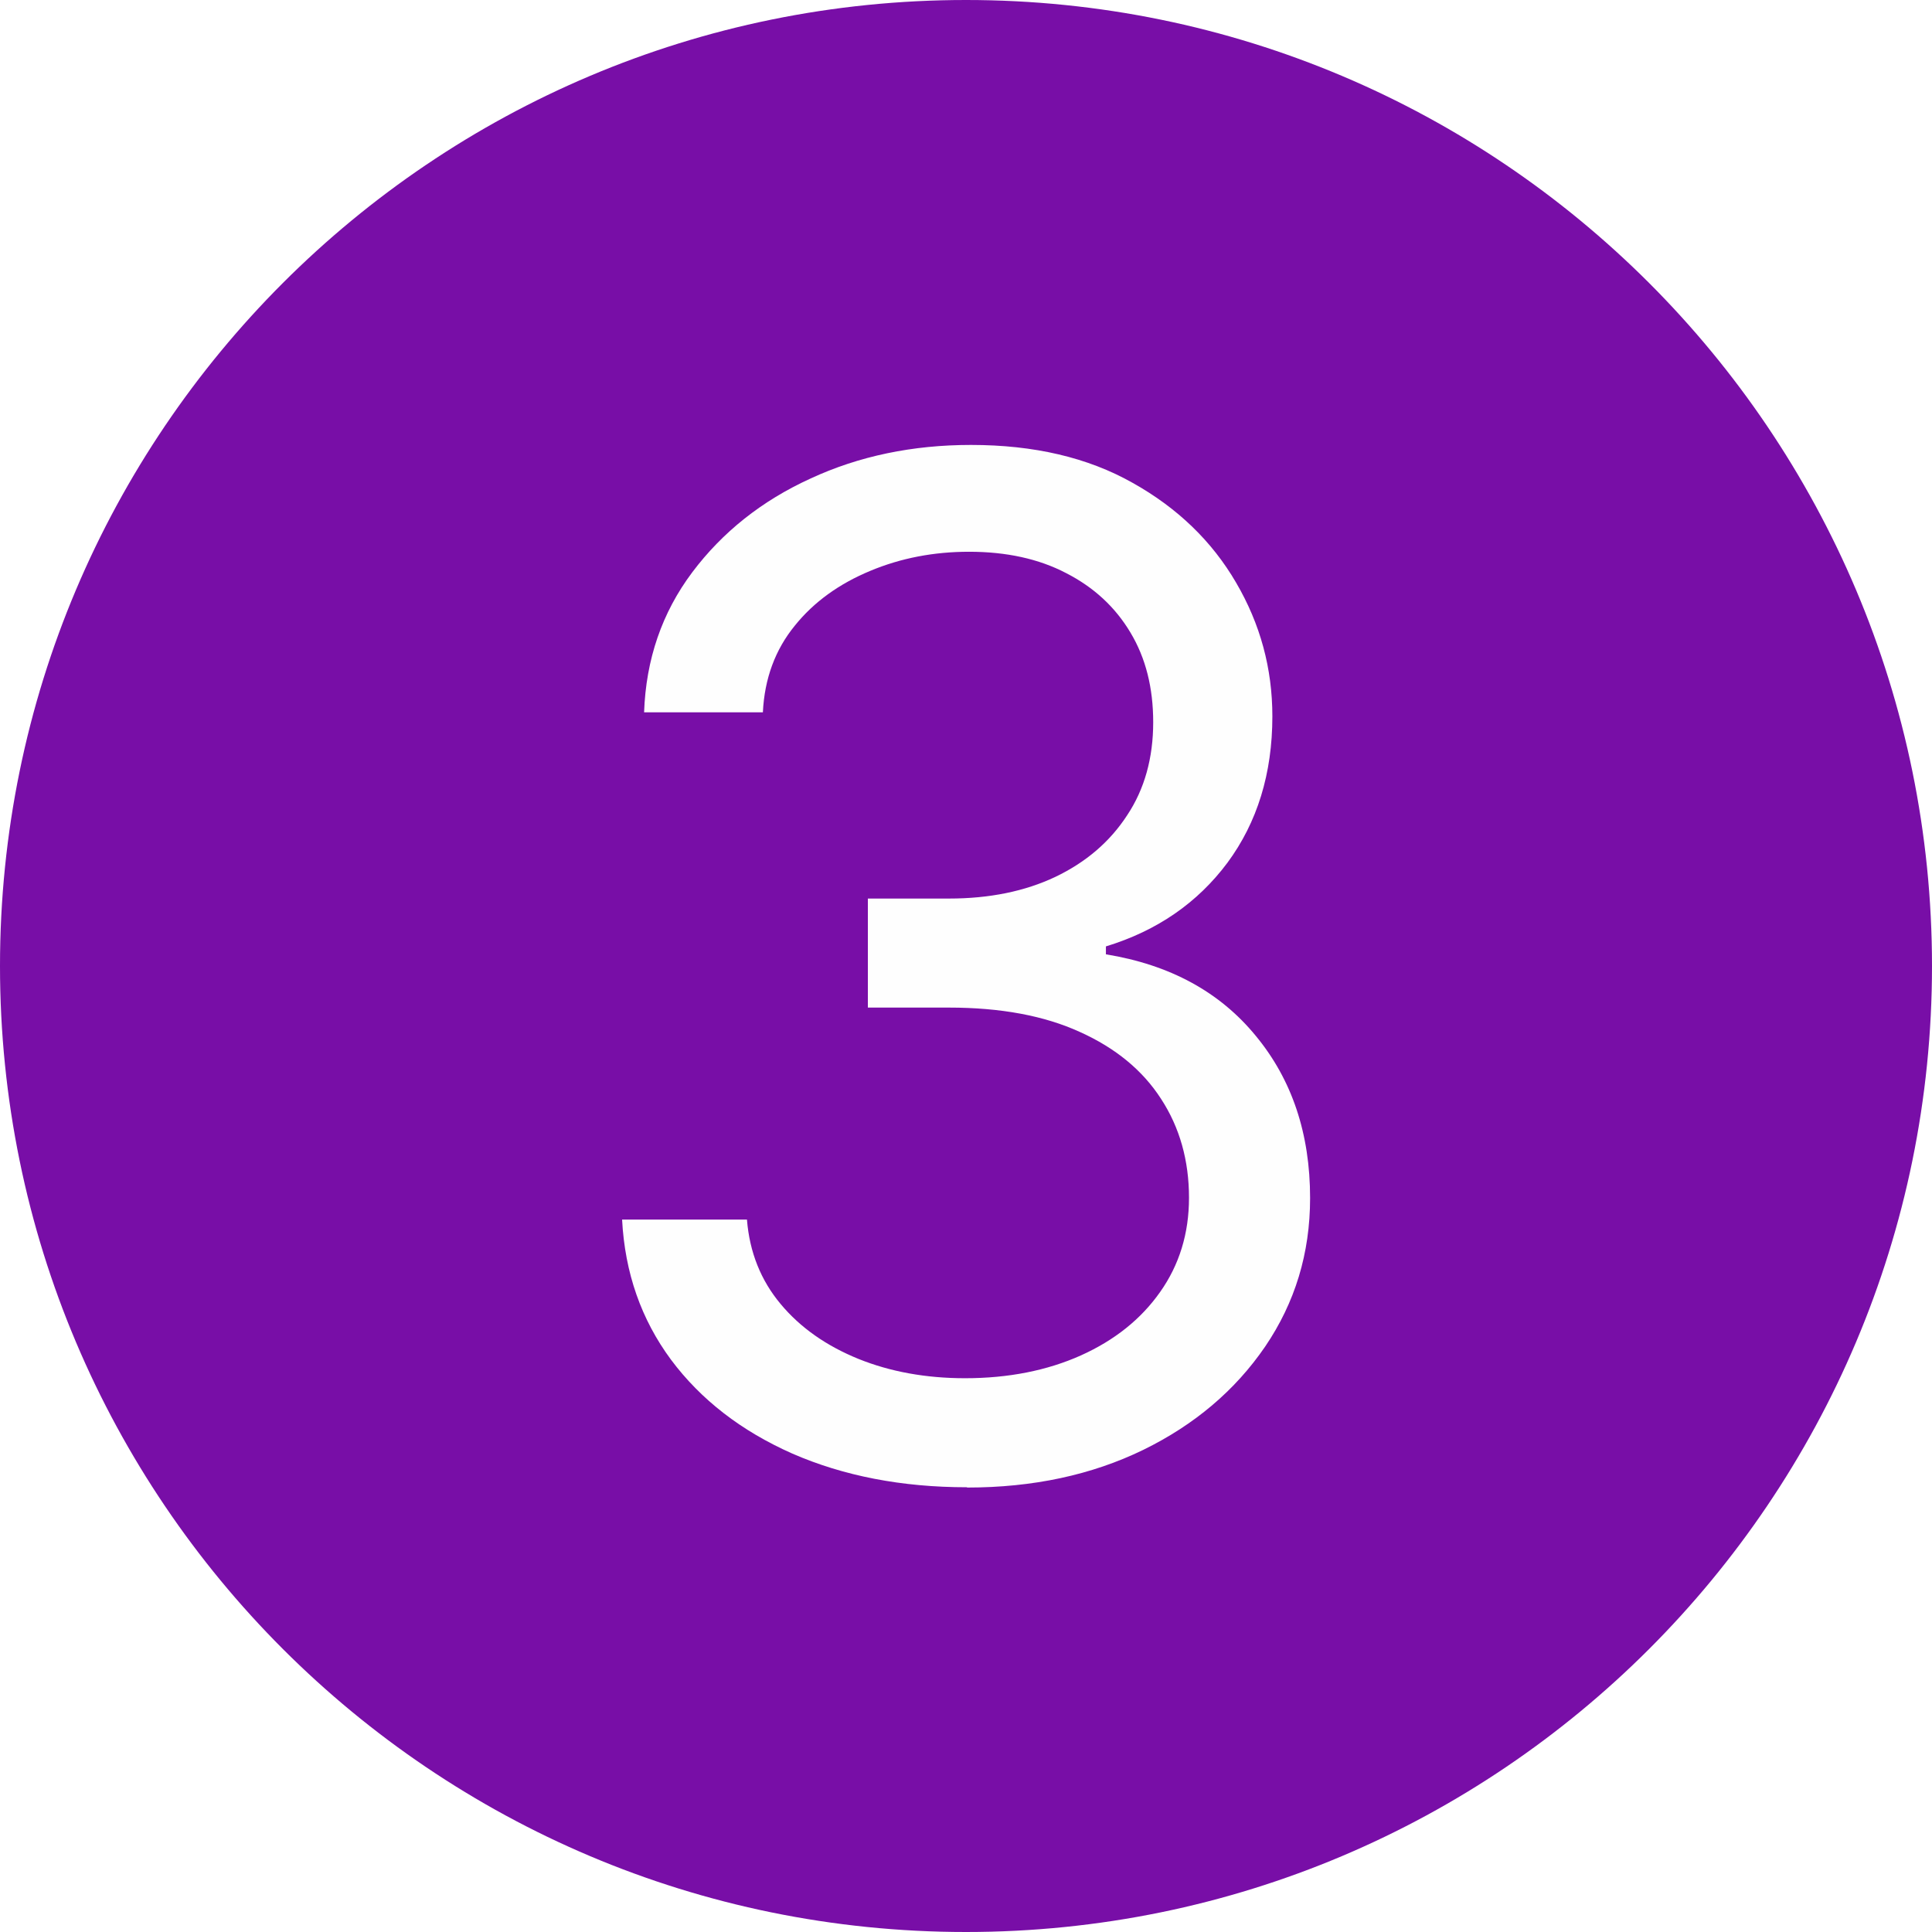
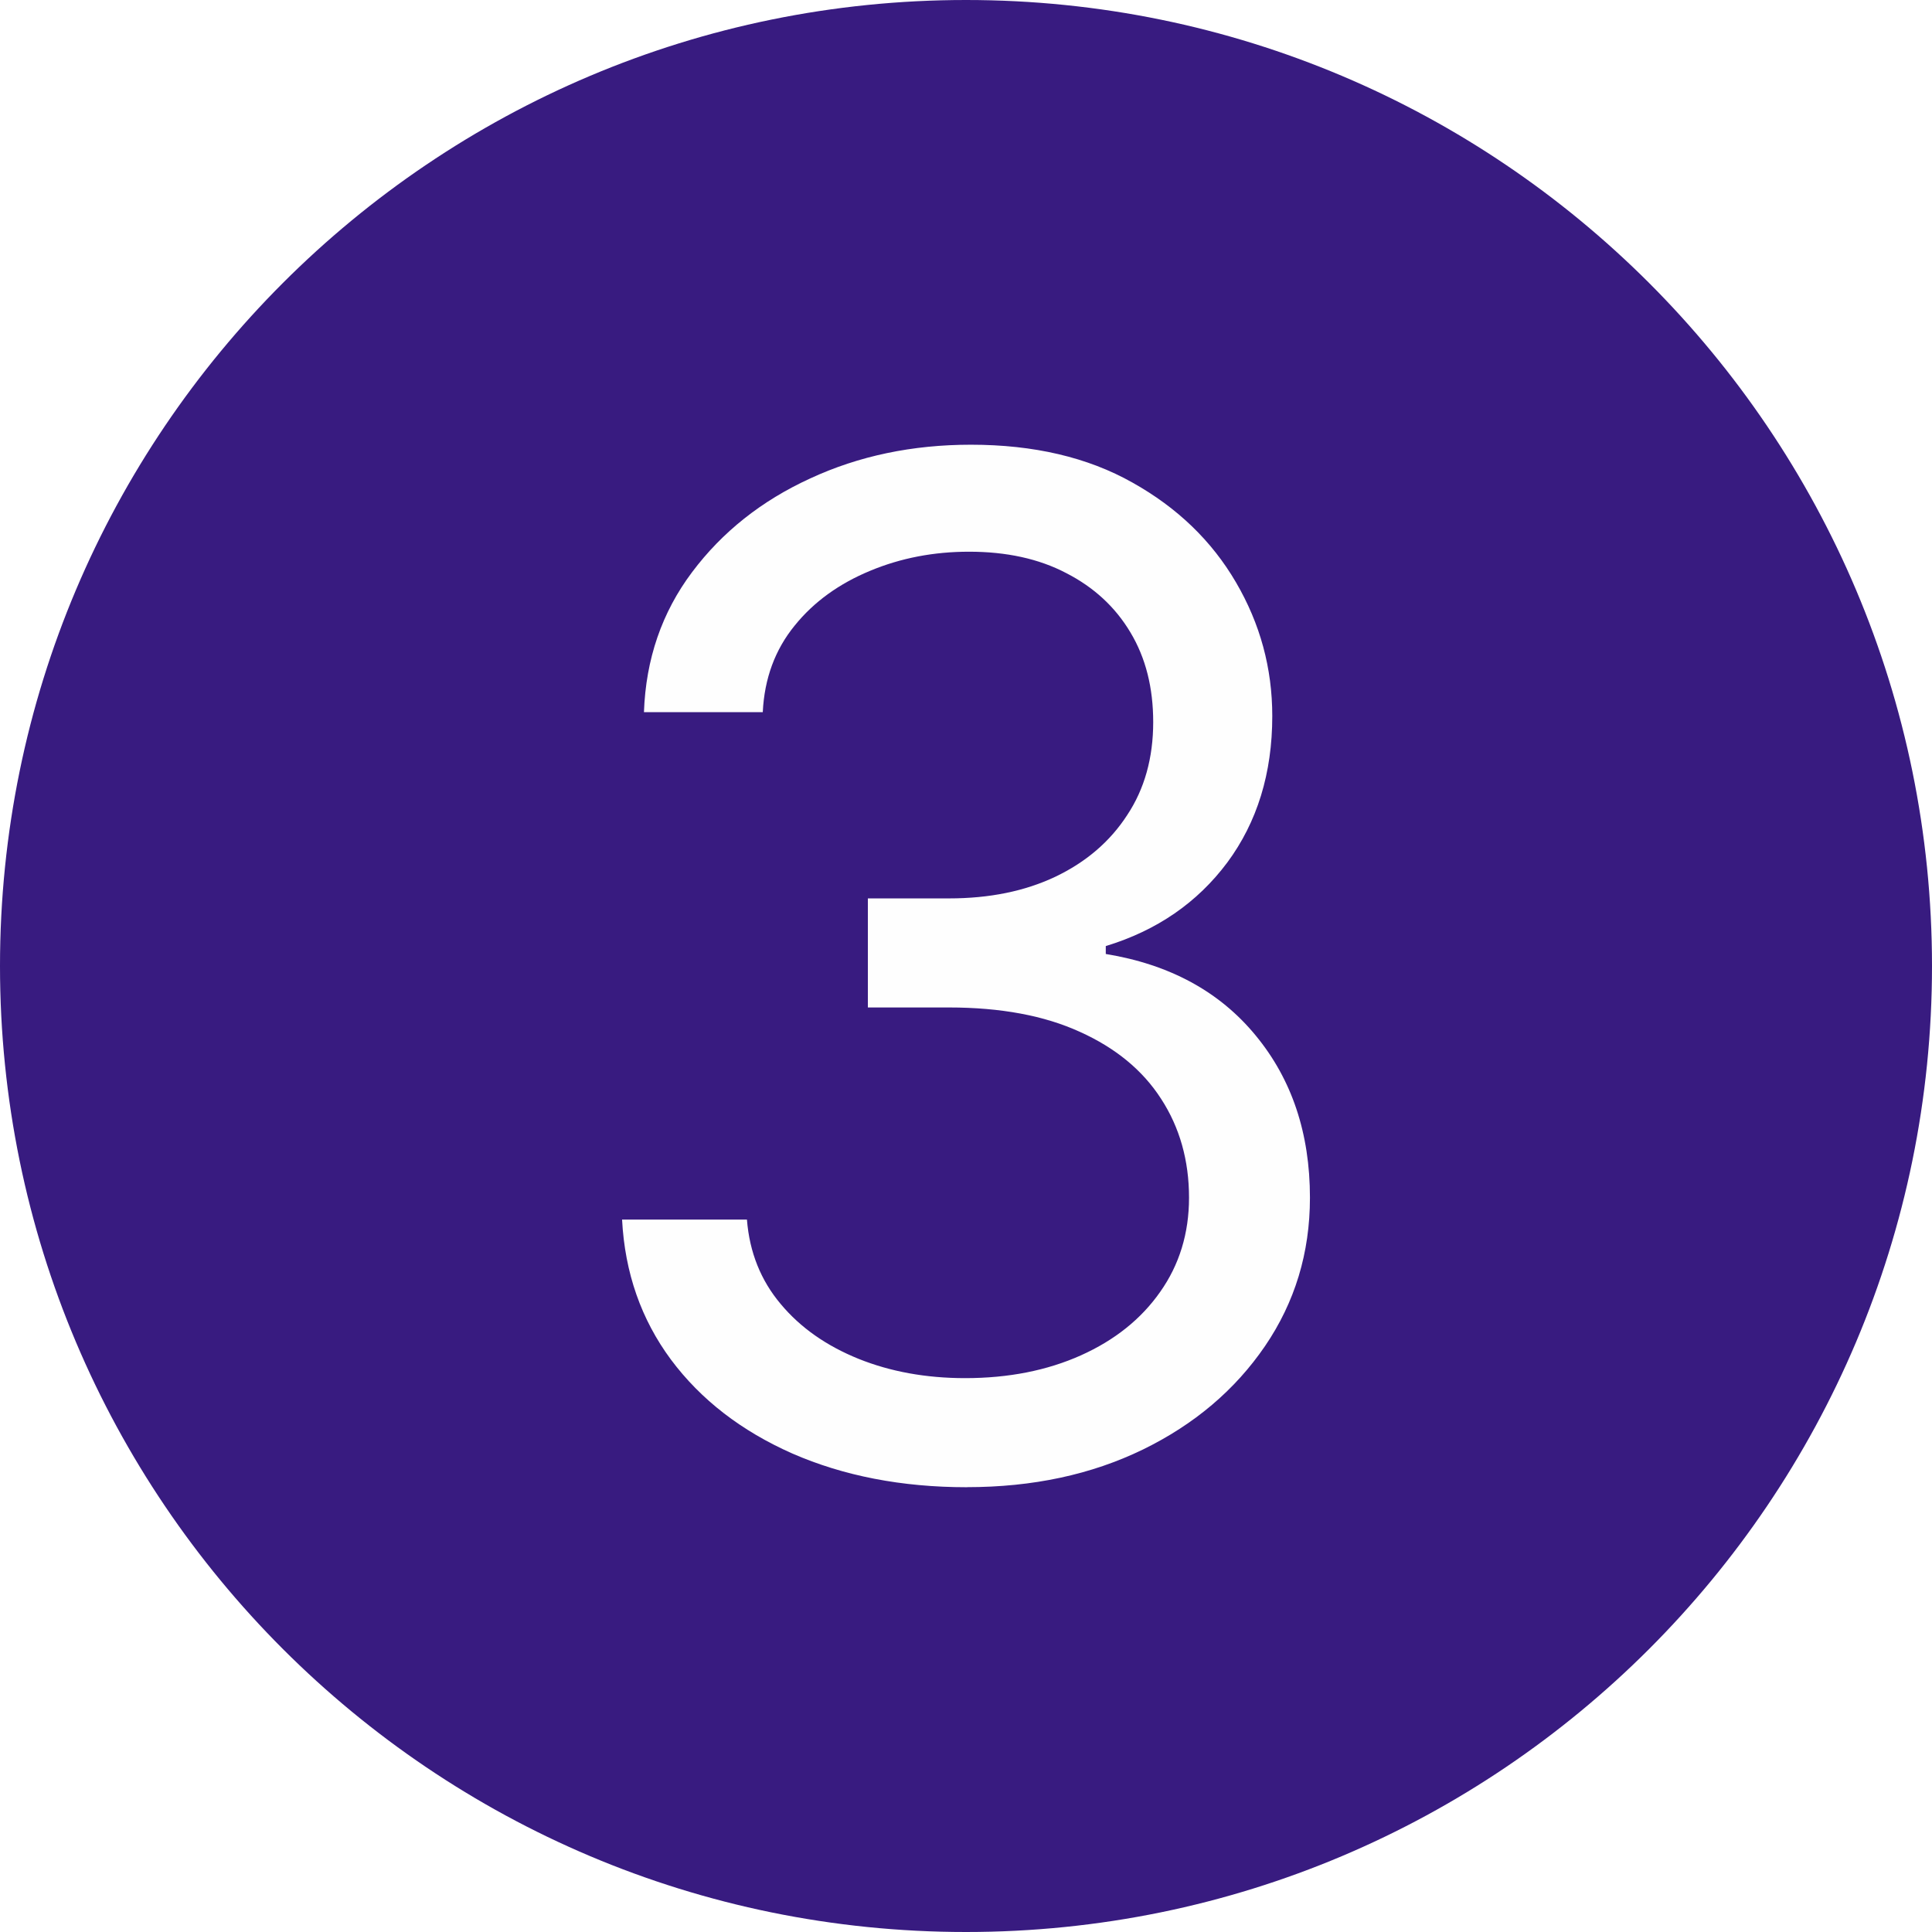
- <svg xmlns="http://www.w3.org/2000/svg" xml:space="preserve" width="38.726mm" height="38.726mm" version="1.1" style="shape-rendering:geometricPrecision; text-rendering:geometricPrecision; image-rendering:optimizeQuality; fill-rule:evenodd; clip-rule:evenodd" viewBox="0 0 200.22 200.22">
+ <svg xmlns="http://www.w3.org/2000/svg" xml:space="preserve" width="38.726mm" height="38.726mm" version="1.1" style="shape-rendering:geometricPrecision; text-rendering:geometricPrecision; image-rendering:optimizeQuality; fill-rule:evenodd; clip-rule:evenodd" viewBox="0 0 921.1 921.1">
  <defs>
    <style type="text/css">
   
-     .fil0 {fill:#780EA7}
+     .fil0 {fill:#381B80}
    .fil1 {fill:#FEFEFE;fill-rule:nonzero}
   
  </style>
  </defs>
  <g id="Capa_x0020_1">
-     <g id="_1550633125760">
-       <circle class="fil0" cx="100.11" cy="100.11" r="100.11" />
-       <path class="fil1" d="M100.21 154.13c-6.77,0 -12.8,-1.18 -18.1,-3.49 -5.28,-2.34 -9.47,-5.57 -12.58,-9.74 -3.08,-4.17 -4.77,-8.99 -5.06,-14.51l12.94 0c0.27,3.4 1.45,6.31 3.49,8.75 2.05,2.46 4.75,4.34 8.07,5.69 3.3,1.33 6.99,2 11.04,2 4.51,0 8.51,-0.8 12,-2.36 3.49,-1.57 6.24,-3.76 8.22,-6.58 1.98,-2.8 2.99,-6.05 2.99,-9.76 0,-3.86 -0.96,-7.28 -2.89,-10.24 -1.9,-2.96 -4.72,-5.28 -8.41,-6.94 -3.69,-1.69 -8.22,-2.53 -13.57,-2.53l-8.41 0 0 -11.3 8.41 0c4.19,0 7.86,-0.75 11.01,-2.24 3.18,-1.52 5.66,-3.64 7.45,-6.39 1.81,-2.72 2.7,-5.95 2.7,-9.64 0,-3.57 -0.77,-6.65 -2.36,-9.3 -1.57,-2.63 -3.78,-4.68 -6.65,-6.15 -2.84,-1.49 -6.22,-2.22 -10.07,-2.22 -3.64,0 -7.06,0.65 -10.24,1.98 -3.2,1.33 -5.83,3.2 -7.83,5.69 -2.02,2.48 -3.13,5.47 -3.3,8.97l-12.31 0c0.19,-5.49 1.86,-10.34 4.99,-14.51 3.11,-4.14 7.18,-7.4 12.24,-9.71 5.04,-2.34 10.6,-3.49 16.65,-3.49 6.51,0 12.1,1.3 16.75,3.93 4.65,2.6 8.22,6.05 10.72,10.34 2.51,4.29 3.76,8.89 3.76,13.86 0,5.93 -1.57,10.99 -4.65,15.16 -3.11,4.17 -7.3,7.06 -12.6,8.68l0 0.82c6.63,1.08 11.81,3.9 15.54,8.46 3.74,4.53 5.62,10.12 5.62,16.8 0,5.74 -1.57,10.84 -4.65,15.38 -3.11,4.55 -7.33,8.12 -12.65,10.72 -5.35,2.6 -11.42,3.9 -18.24,3.9z" />
+     <g id="_2283123766416">
+       <circle class="fil0" cx="460.55" cy="460.55" r="460.55" />
+       <path class="fil1" d="M460.99 709.05c-31.15,0 -58.87,-5.43 -83.26,-16.08 -24.28,-10.75 -43.57,-25.61 -57.87,-44.79 -14.19,-19.18 -21.95,-41.35 -23.28,-66.74l59.53 0c1.22,15.63 6.65,29.05 16.08,40.24 9.42,11.31 21.84,19.96 37.14,26.16 15.19,6.1 32.15,9.2 50.78,9.2 20.73,0 39.14,-3.66 55.21,-10.86 16.08,-7.21 28.72,-17.29 37.81,-30.27 9.09,-12.86 13.75,-27.83 13.75,-44.9 0,-17.74 -4.44,-33.48 -13.31,-47.12 -8.76,-13.64 -21.73,-24.28 -38.69,-31.93 -16.96,-7.76 -37.81,-11.64 -62.42,-11.64l-38.69 0 0 -52 38.69 0c19.29,0 36.14,-3.44 50.66,-10.31 14.63,-6.99 26.05,-16.74 34.26,-29.38 8.32,-12.53 12.42,-27.38 12.42,-44.34 0,-16.41 -3.55,-30.6 -10.86,-42.79 -7.21,-12.09 -17.41,-21.51 -30.6,-28.27 -13.08,-6.87 -28.6,-10.2 -46.34,-10.2 -16.74,0 -32.48,2.99 -47.12,9.09 -14.74,6.1 -26.83,14.74 -36.03,26.16 -9.31,11.42 -14.41,25.17 -15.19,41.24l-56.65 0c0.89,-25.28 8.54,-47.56 22.95,-66.74 14.3,-19.07 33.04,-34.03 56.32,-44.68 23.17,-10.75 48.78,-16.08 76.61,-16.08 29.93,0 55.65,5.99 77.05,18.07 21.4,11.97 37.81,27.83 49.33,47.56 11.53,19.73 17.3,40.91 17.3,63.75 0,27.27 -7.21,50.56 -21.4,69.74 -14.3,19.18 -33.59,32.48 -57.98,39.91l0 3.77c30.49,4.99 54.32,17.96 71.51,38.91 17.18,20.84 25.83,46.56 25.83,77.27 0,26.39 -7.21,49.89 -21.4,70.73 -14.3,20.95 -33.7,37.36 -58.2,49.33 -24.61,11.97 -52.55,17.96 -83.93,17.96z" />
    </g>
  </g>
</svg>
